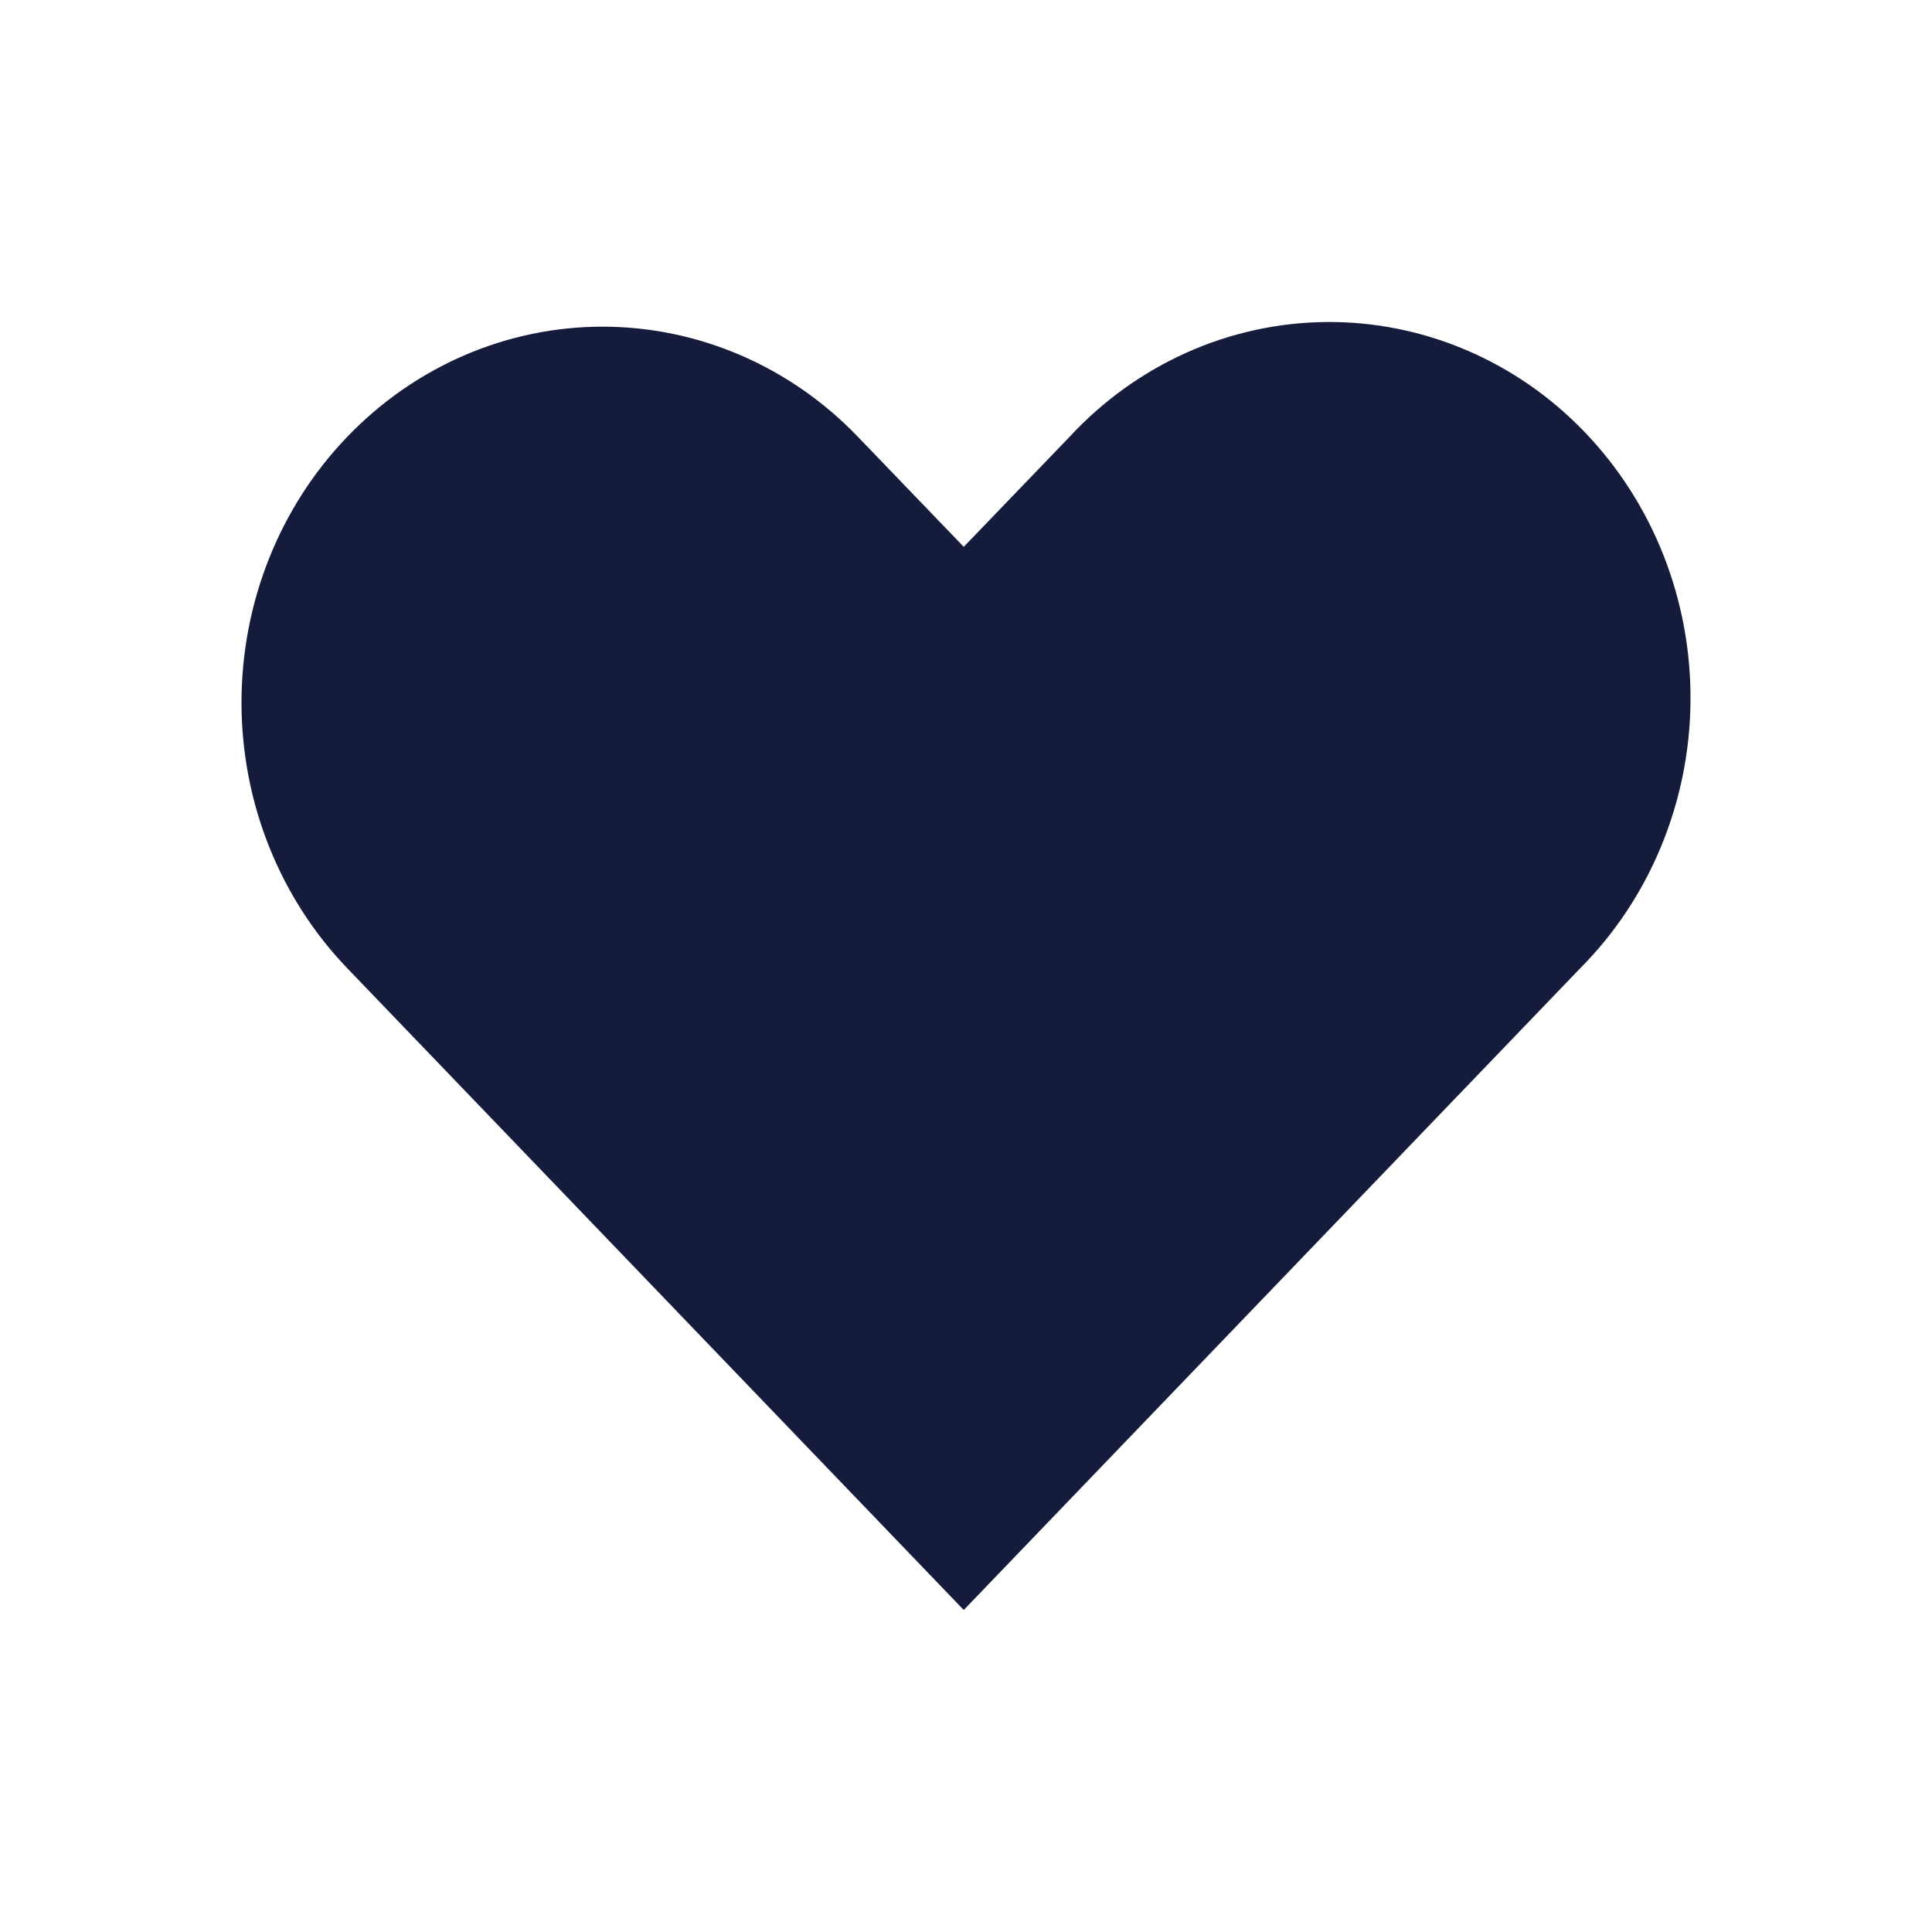
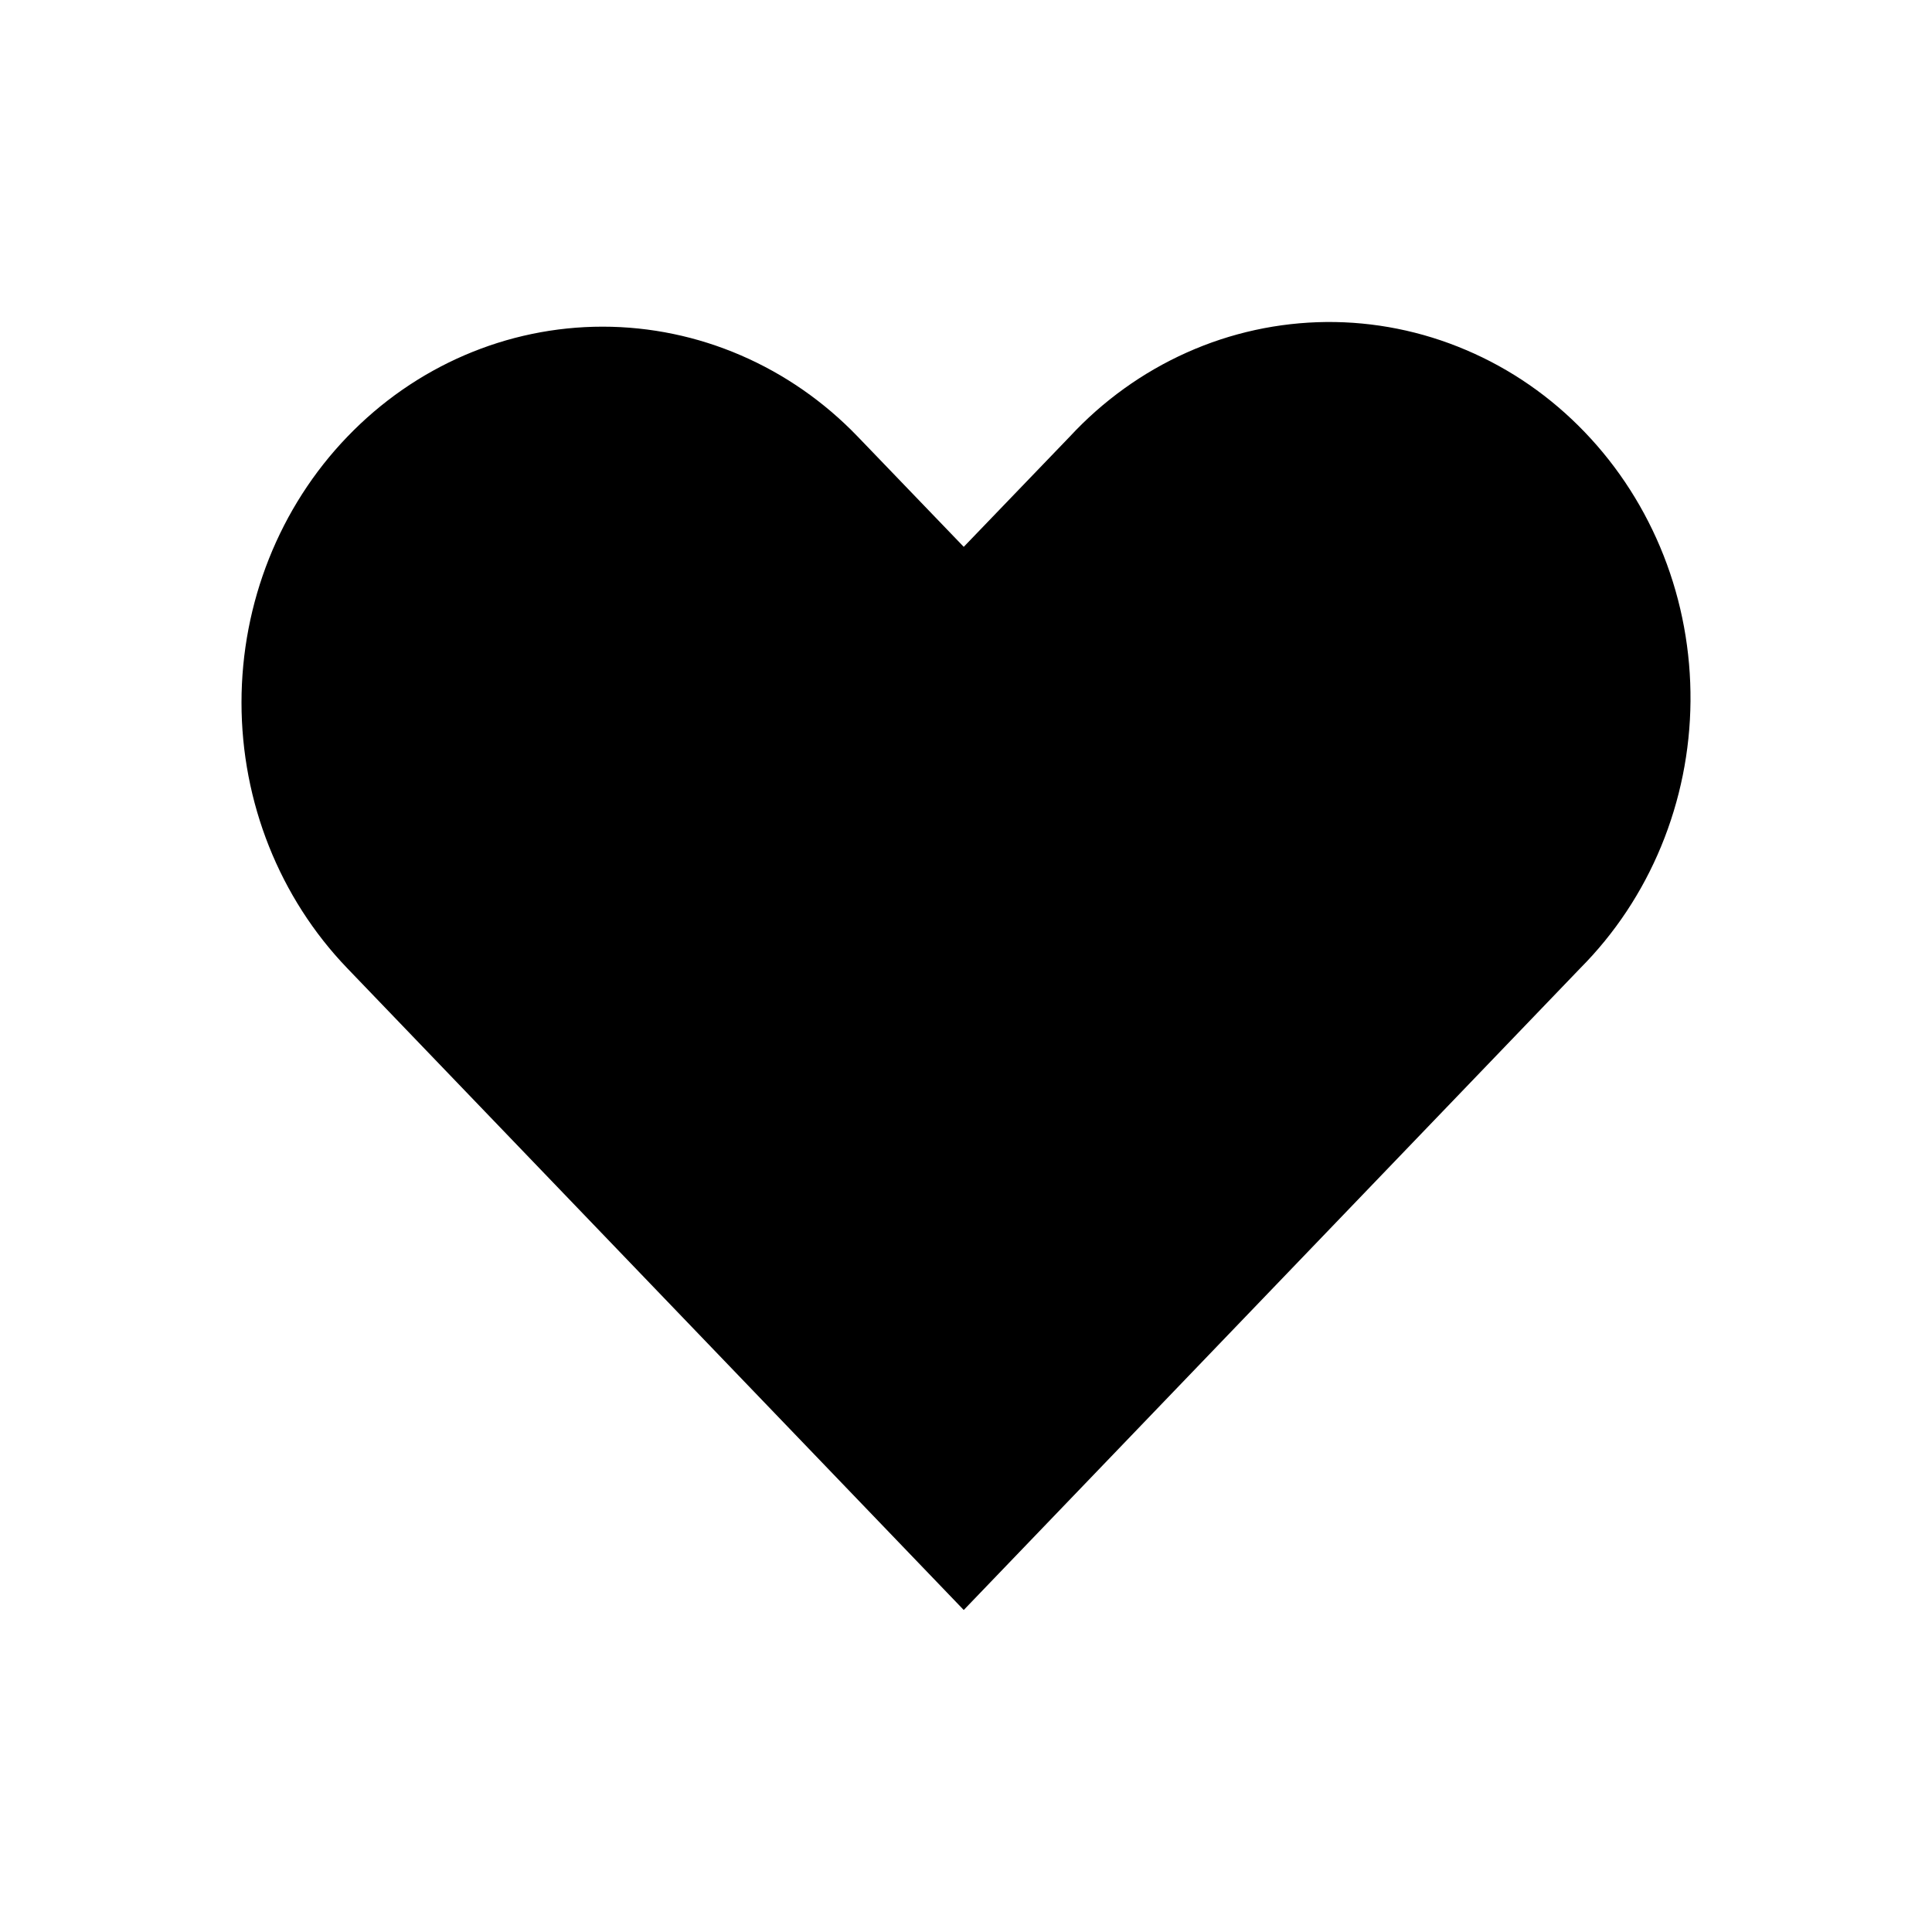
<svg xmlns="http://www.w3.org/2000/svg" width="24" height="24" viewBox="0 0 24 24" fill="none">
-   <path fill-rule="evenodd" clip-rule="evenodd" d="M4.314 5.426C5.155 4.55 6.296 4.058 7.486 4.058C8.675 4.058 9.816 4.55 10.657 5.426L11.972 6.793L13.287 5.426C13.7 4.98 14.195 4.624 14.743 4.379C15.29 4.134 15.879 4.006 16.475 4C17.07 3.995 17.661 4.113 18.212 4.348C18.764 4.582 19.265 4.929 19.686 5.368C20.107 5.806 20.44 6.327 20.666 6.901C20.892 7.475 21.005 8.09 21 8.71C20.995 9.33 20.871 9.943 20.636 10.512C20.401 11.082 20.059 11.597 19.63 12.028L11.972 20L4.314 12.028C3.472 11.152 3 9.965 3 8.727C3 7.489 3.472 6.301 4.314 5.426Z" fill="#151C3B" />
+   <path fill-rule="evenodd" clip-rule="evenodd" d="M4.314 5.426C5.155 4.55 6.296 4.058 7.486 4.058C8.675 4.058 9.816 4.55 10.657 5.426L11.972 6.793L13.287 5.426C13.7 4.98 14.195 4.624 14.743 4.379C15.29 4.134 15.879 4.006 16.475 4C17.07 3.995 17.661 4.113 18.212 4.348C18.764 4.582 19.265 4.929 19.686 5.368C20.107 5.806 20.44 6.327 20.666 6.901C20.892 7.475 21.005 8.09 21 8.71C20.995 9.33 20.871 9.943 20.636 10.512C20.401 11.082 20.059 11.597 19.63 12.028L11.972 20L4.314 12.028C3.472 11.152 3 9.965 3 8.727C3 7.489 3.472 6.301 4.314 5.426Z" fill="currentColor" />
</svg>
